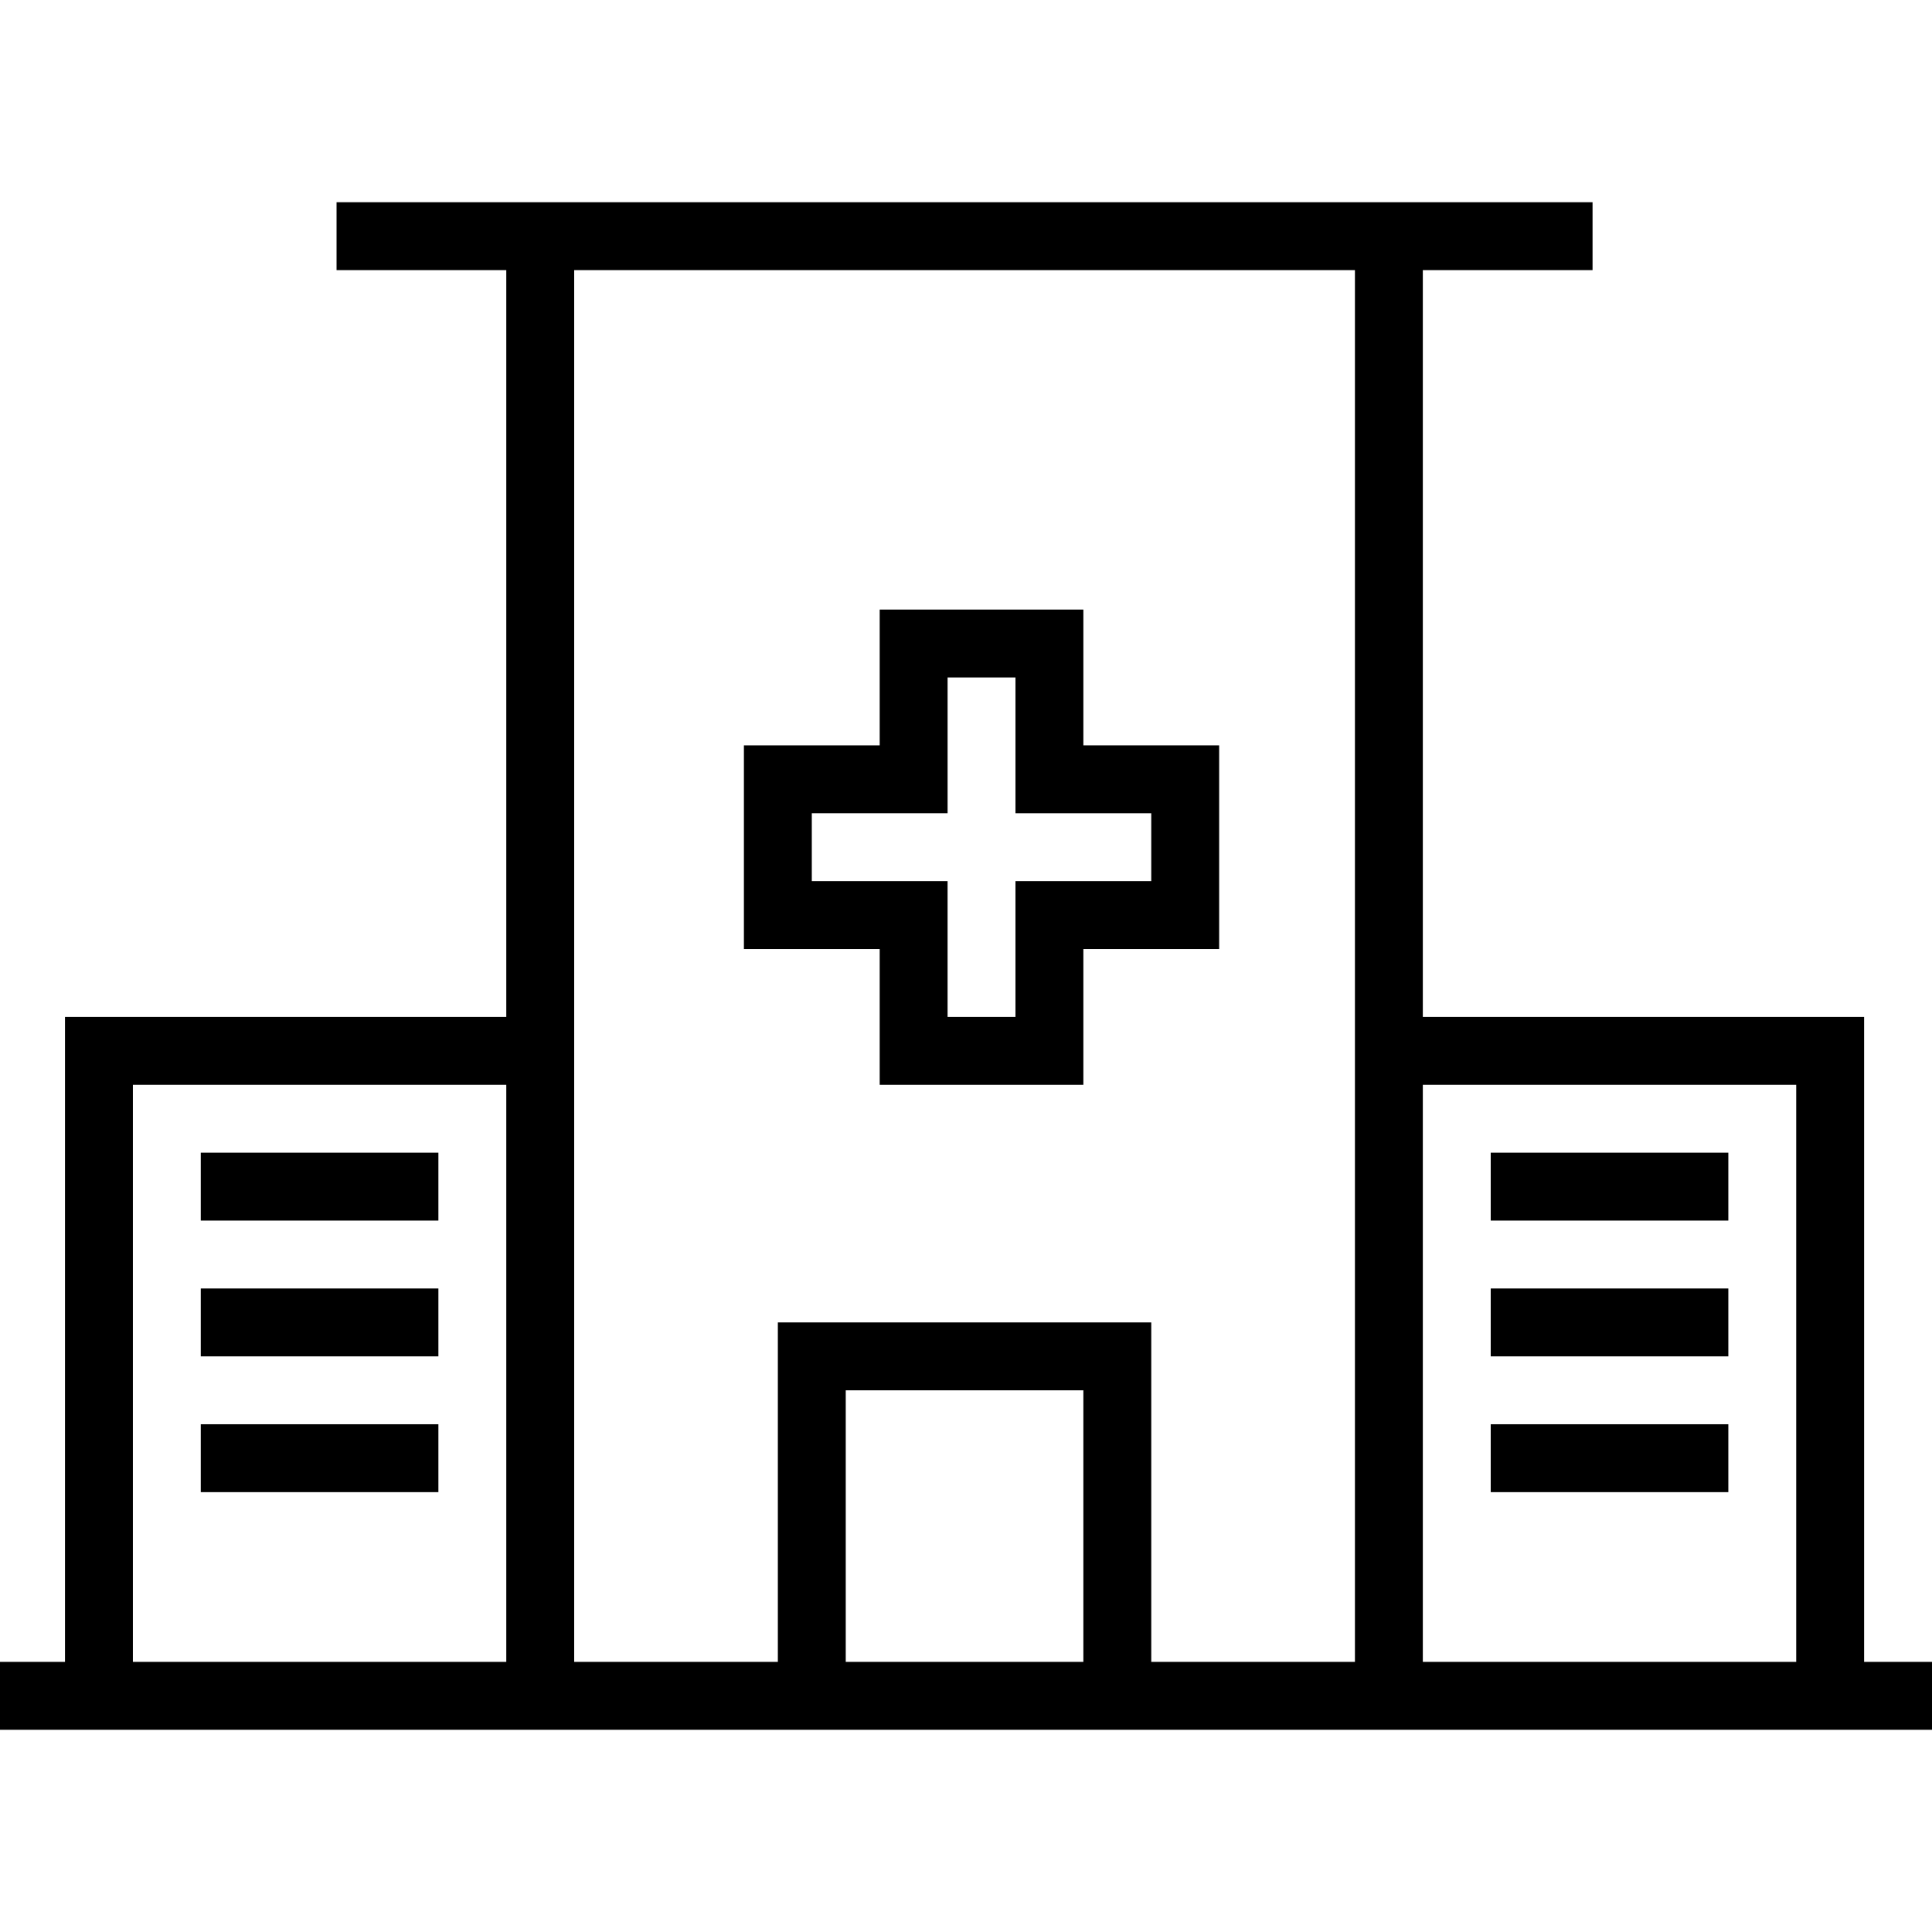
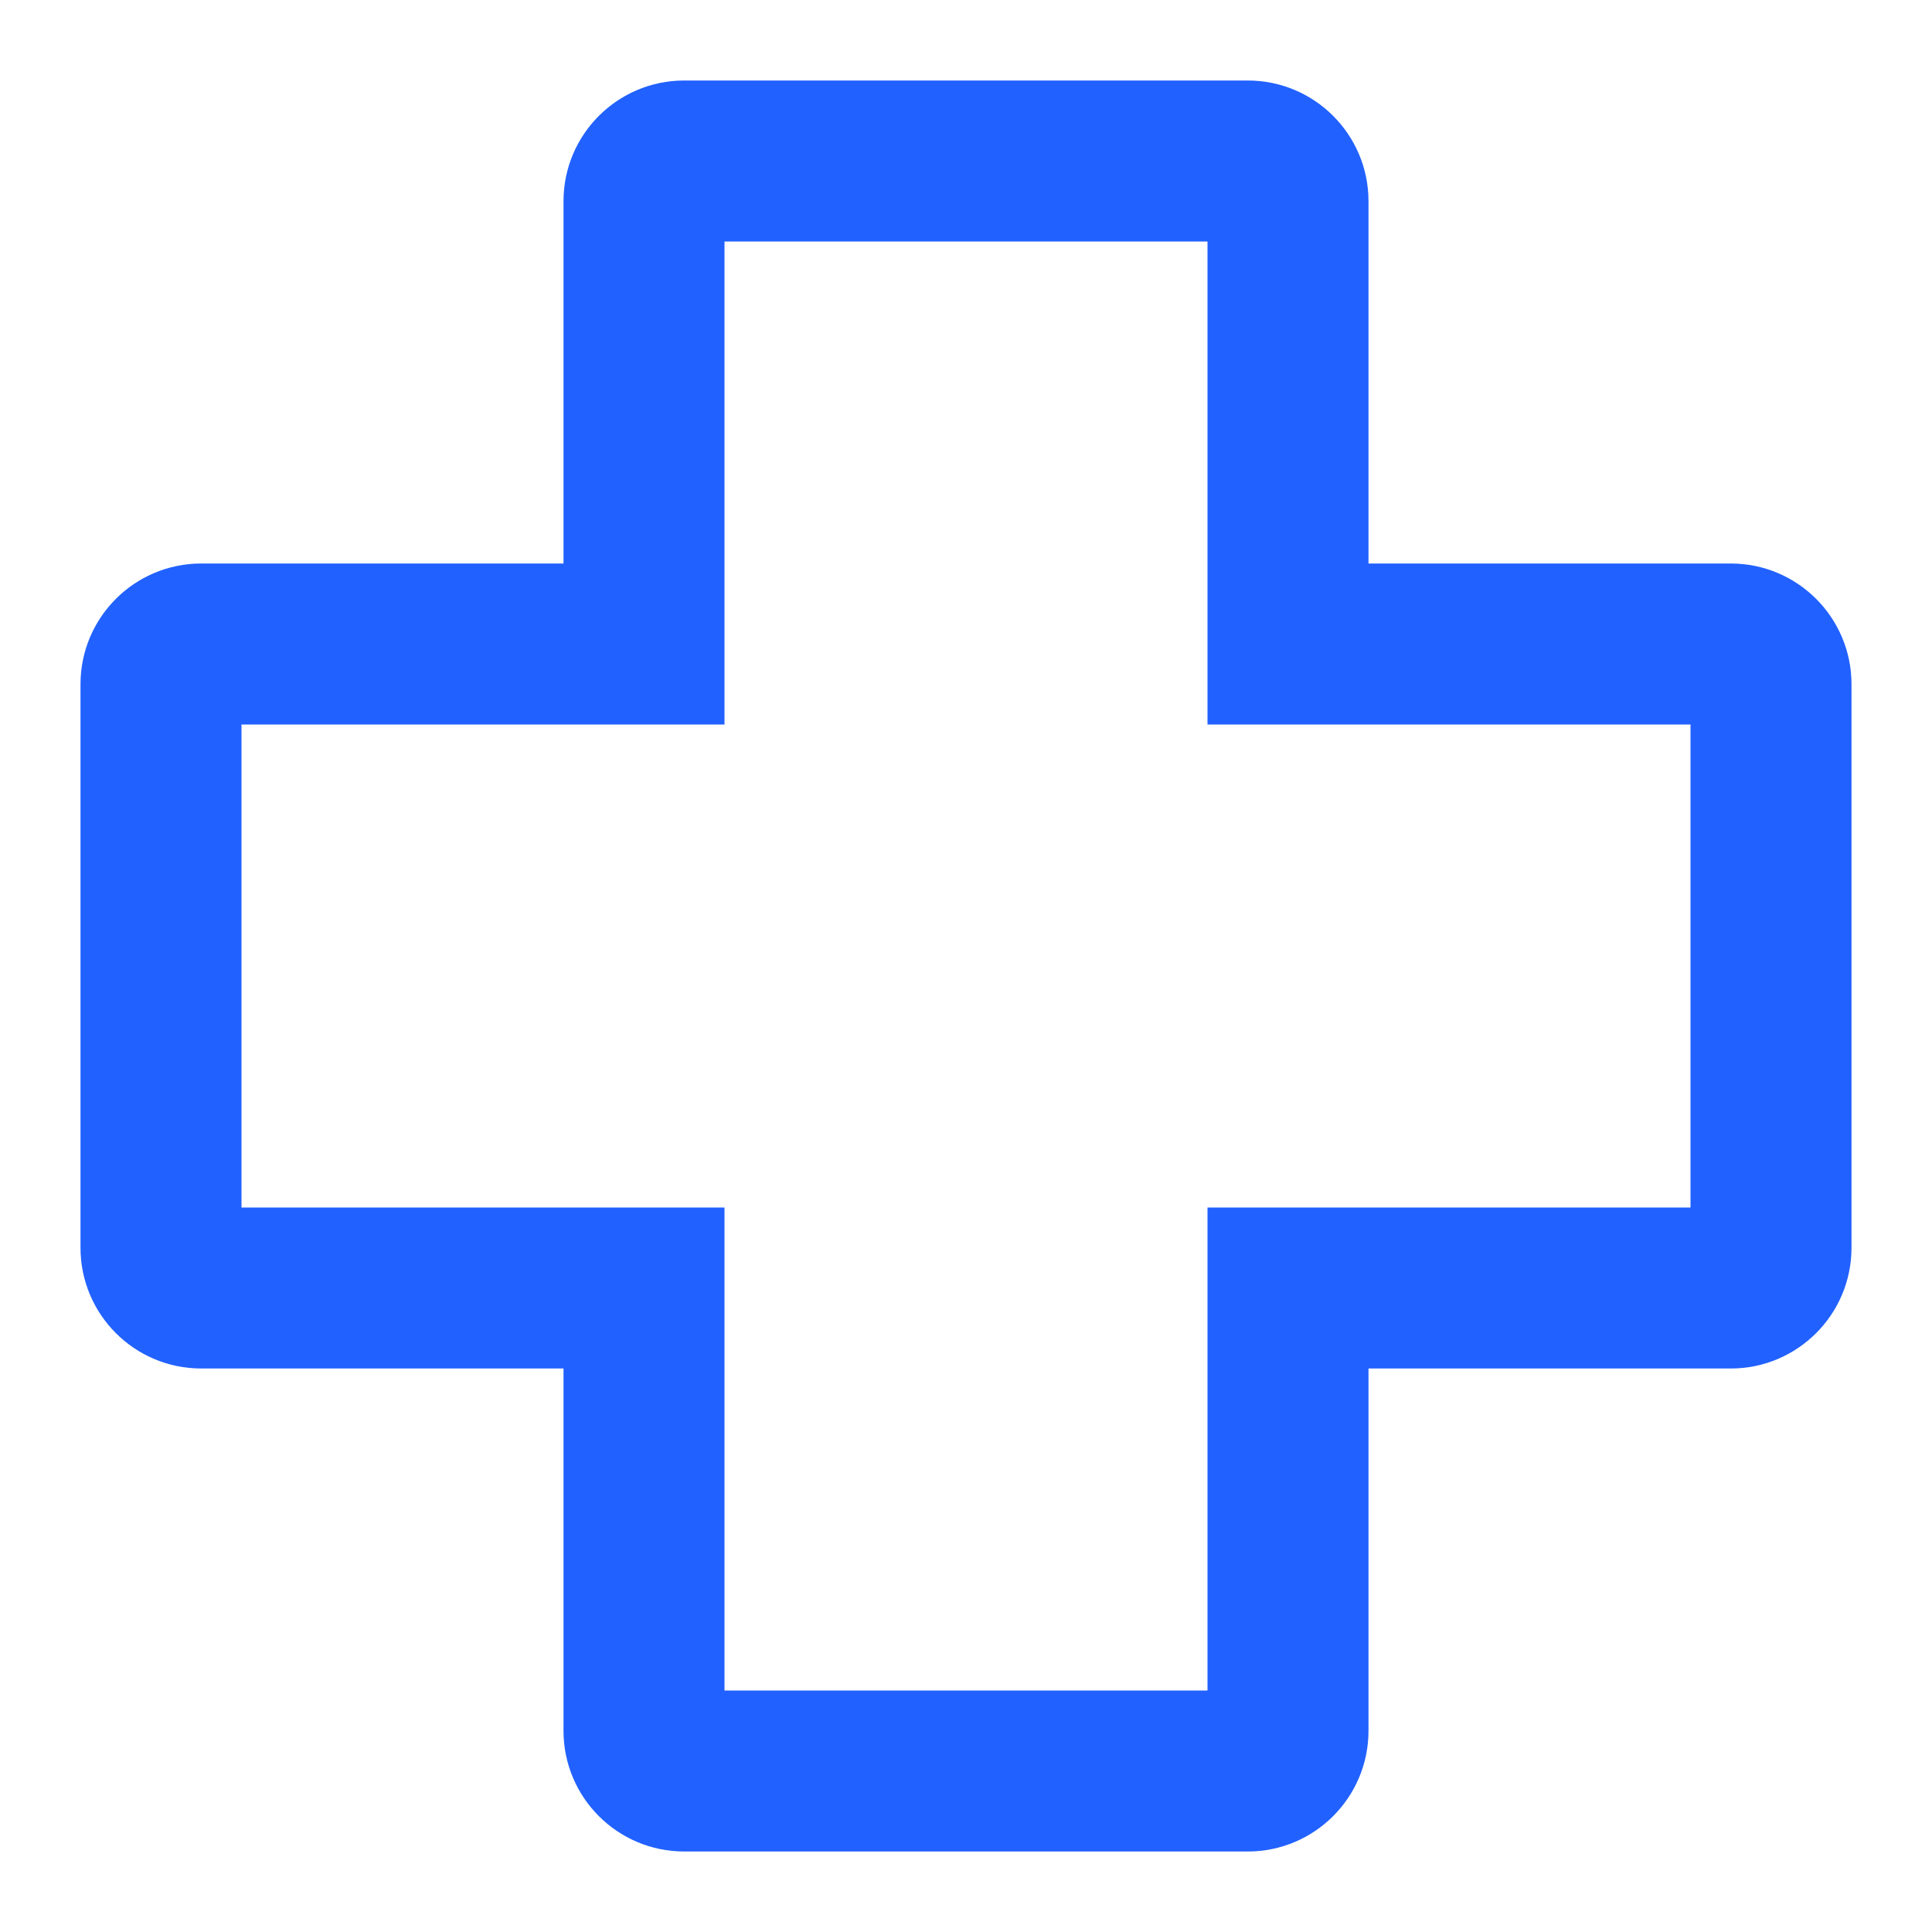
- <svg xmlns="http://www.w3.org/2000/svg" fill="#000000" version="1.1" id="Layer_1" viewBox="0 0 229.957 229.957" xml:space="preserve">
-   <g>
-     <g>
-       <g>
-         <path d="M104.706,129.12h24.242v-16.162h16.162V88.715h-16.162V72.554h-24.242v16.162H88.544v24.242h16.162V129.12z      M96.625,104.877v-8.081h16.162V80.635h8.081v16.162h16.161v8.08h-16.162v16.162h-8.081v-16.162H96.625z" />
-         <rect x="23.897" y="137.2" width="28.283" height="8.081" />
-         <rect x="23.897" y="153.362" width="28.283" height="8.081" />
-         <rect x="23.897" y="169.523" width="28.283" height="8.081" />
-         <rect x="177.433" y="137.2" width="28.283" height="8.081" />
-         <rect x="177.433" y="153.362" width="28.283" height="8.081" />
-         <rect x="177.433" y="169.523" width="28.283" height="8.081" />
-         <path d="M221.877,197.807L221.877,197.807v-76.768h-52.525V32.15h20.202v-8.081h-20.202H60.261H40.059v8.081h20.202v88.889H7.736     v76.768H0v8.081h7.736h52.525h8.081h24.242h44.444h24.242h8.081h52.525h8.081v-8.081H221.877z M60.261,197.806H15.817v-68.687     h44.444V197.806z M128.948,197.806h-28.283v-32.323h28.283V197.806z M161.271,121.039v76.768h-24.242v-0.001v-40.404H92.584     v40.404H68.342v-76.767V32.15h92.929V121.039z M213.796,197.806h-44.444v-68.687h44.444V197.806z" />
-       </g>
-     </g>
-   </g>
+ <svg xmlns="http://www.w3.org/2000/svg" width="800px" height="800px" viewBox="0 0 48 48">
+   <path d="M31,46H17a3,3,0,0,1-3-3V34H5a3,3,0,0,1-3-3V17a3,3,0,0,1,3-3h9V5a3,3,0,0,1,3-3H31a3,3,0,0,1,3,3v9h9a3,3,0,0,1,3,3V31a3,3,0,0,1-3,3H34v9A3,3,0,0,1,31,46ZM18,42H30V30H42V18H30V6H18V18H6V30H18V42Z" fill="#2161ff" />
+   <rect width="48" height="48" fill="none" />
</svg>
